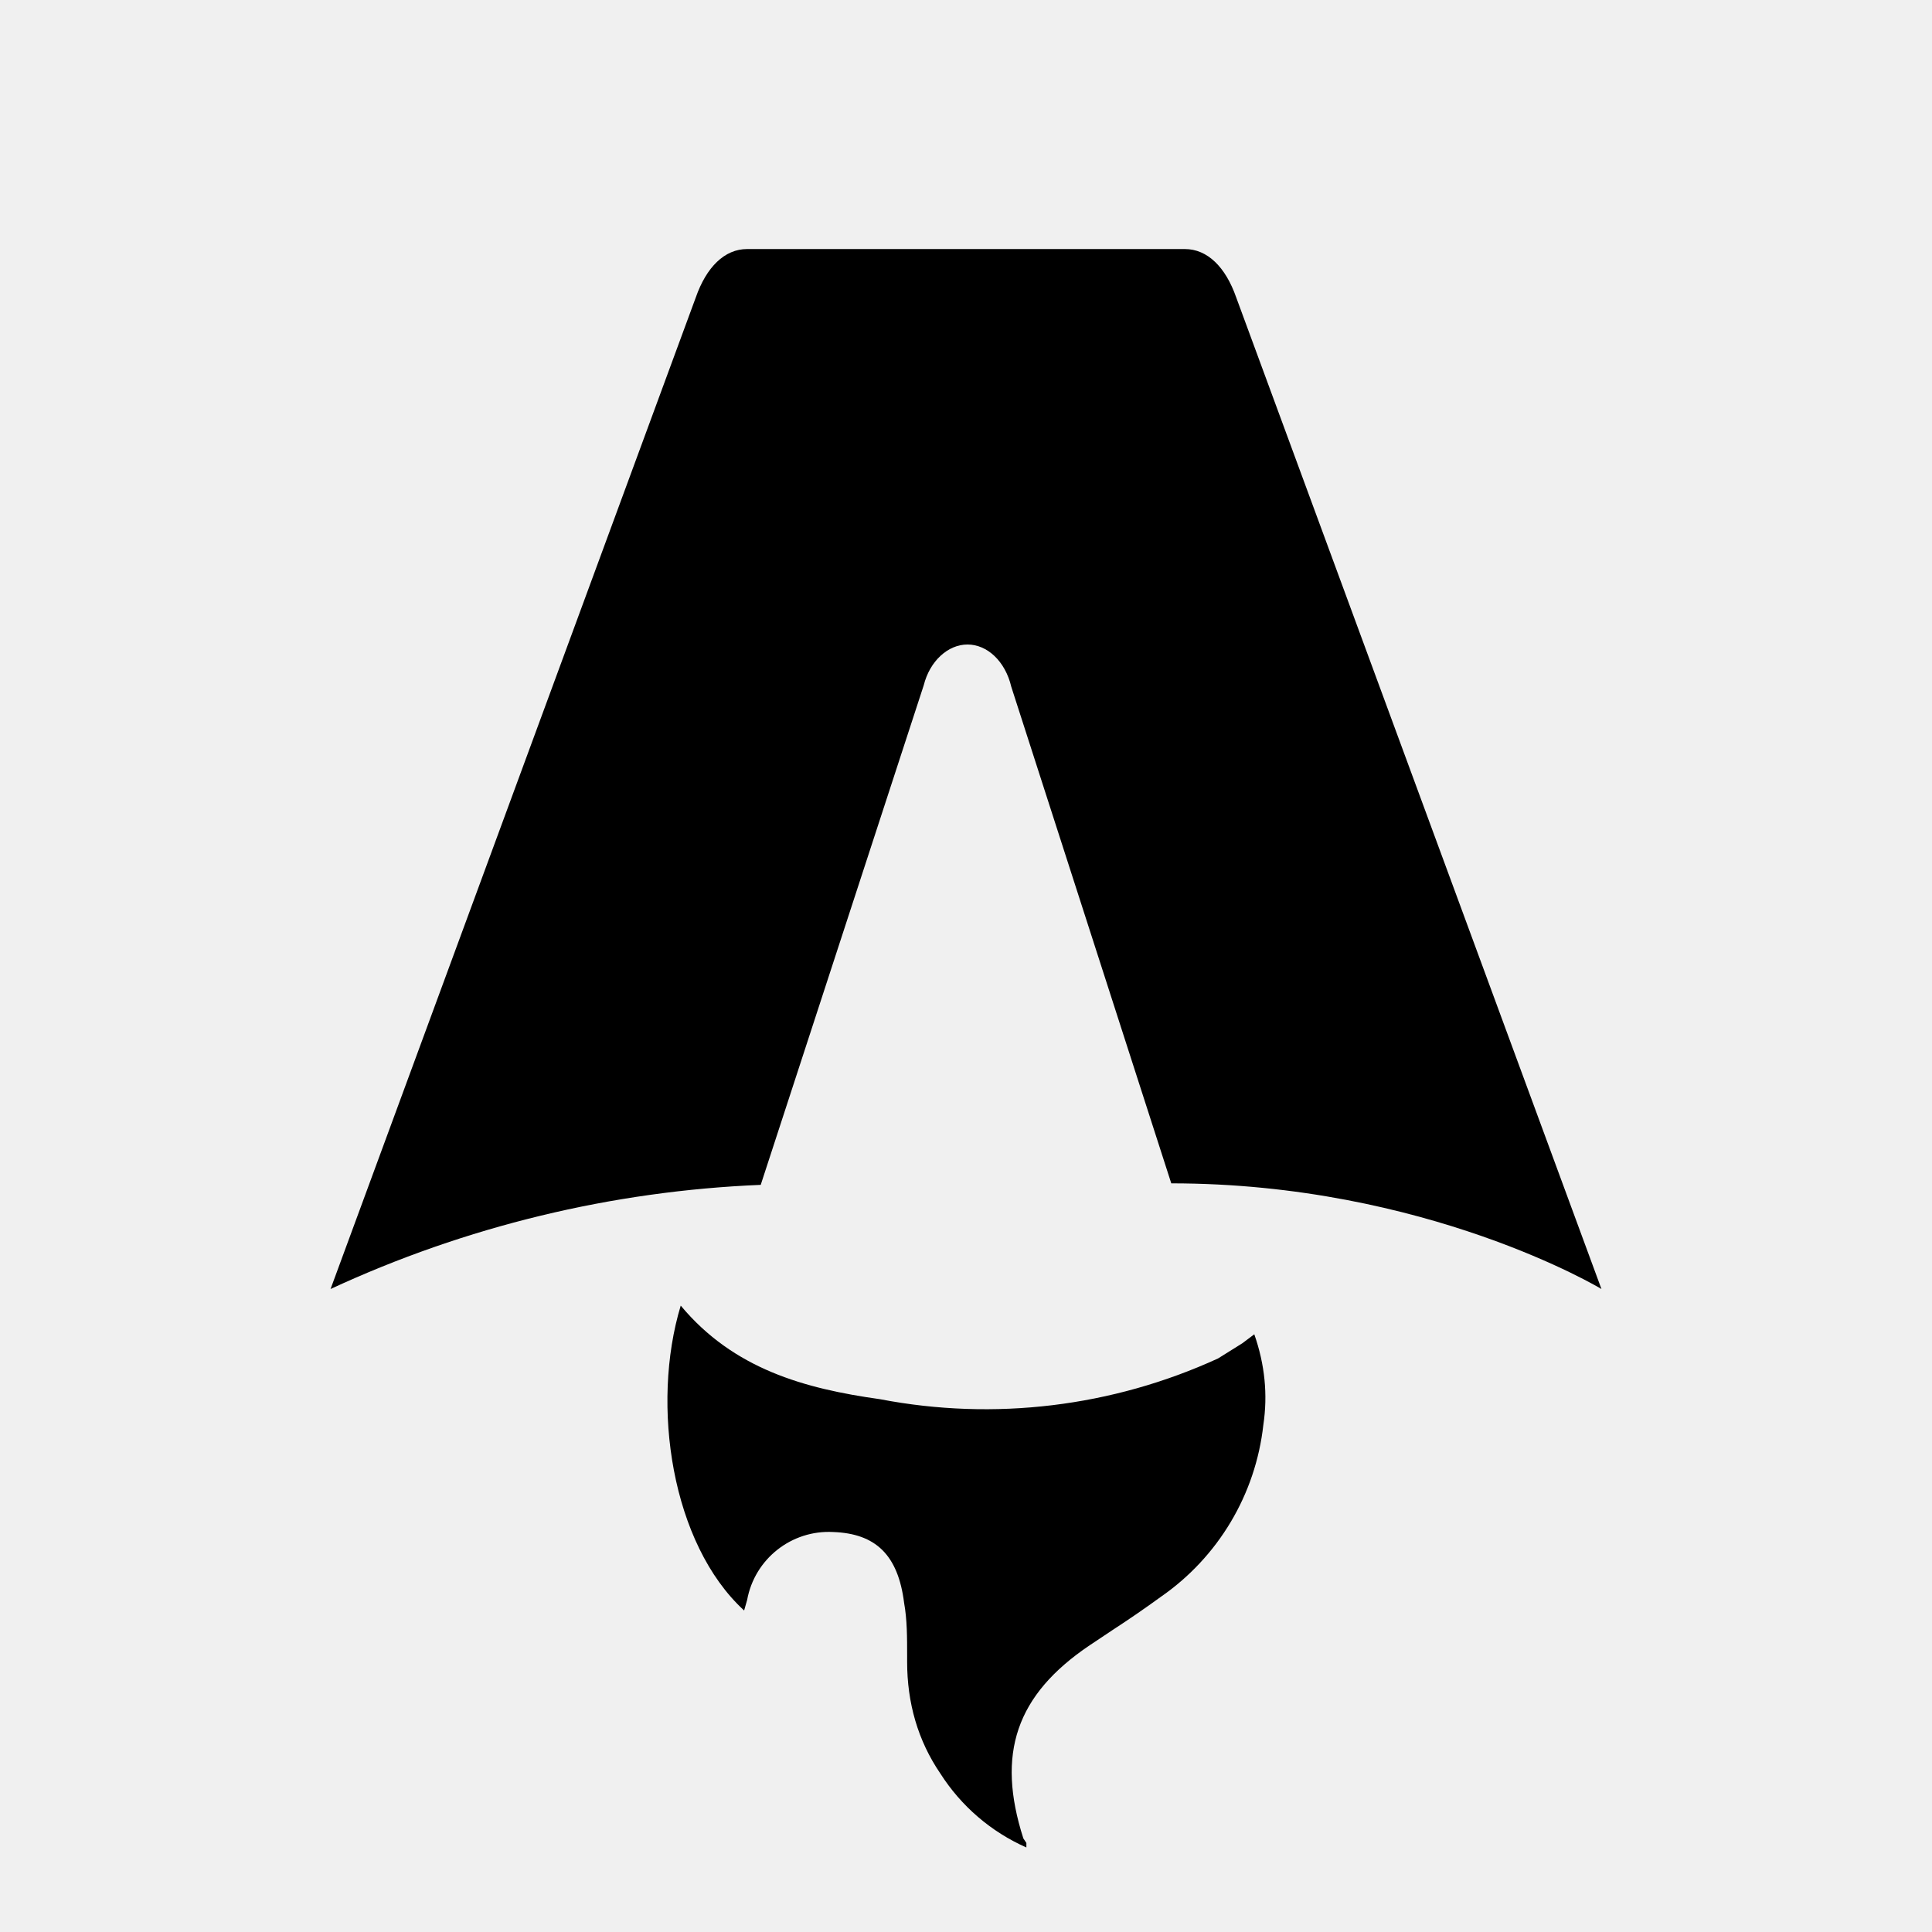
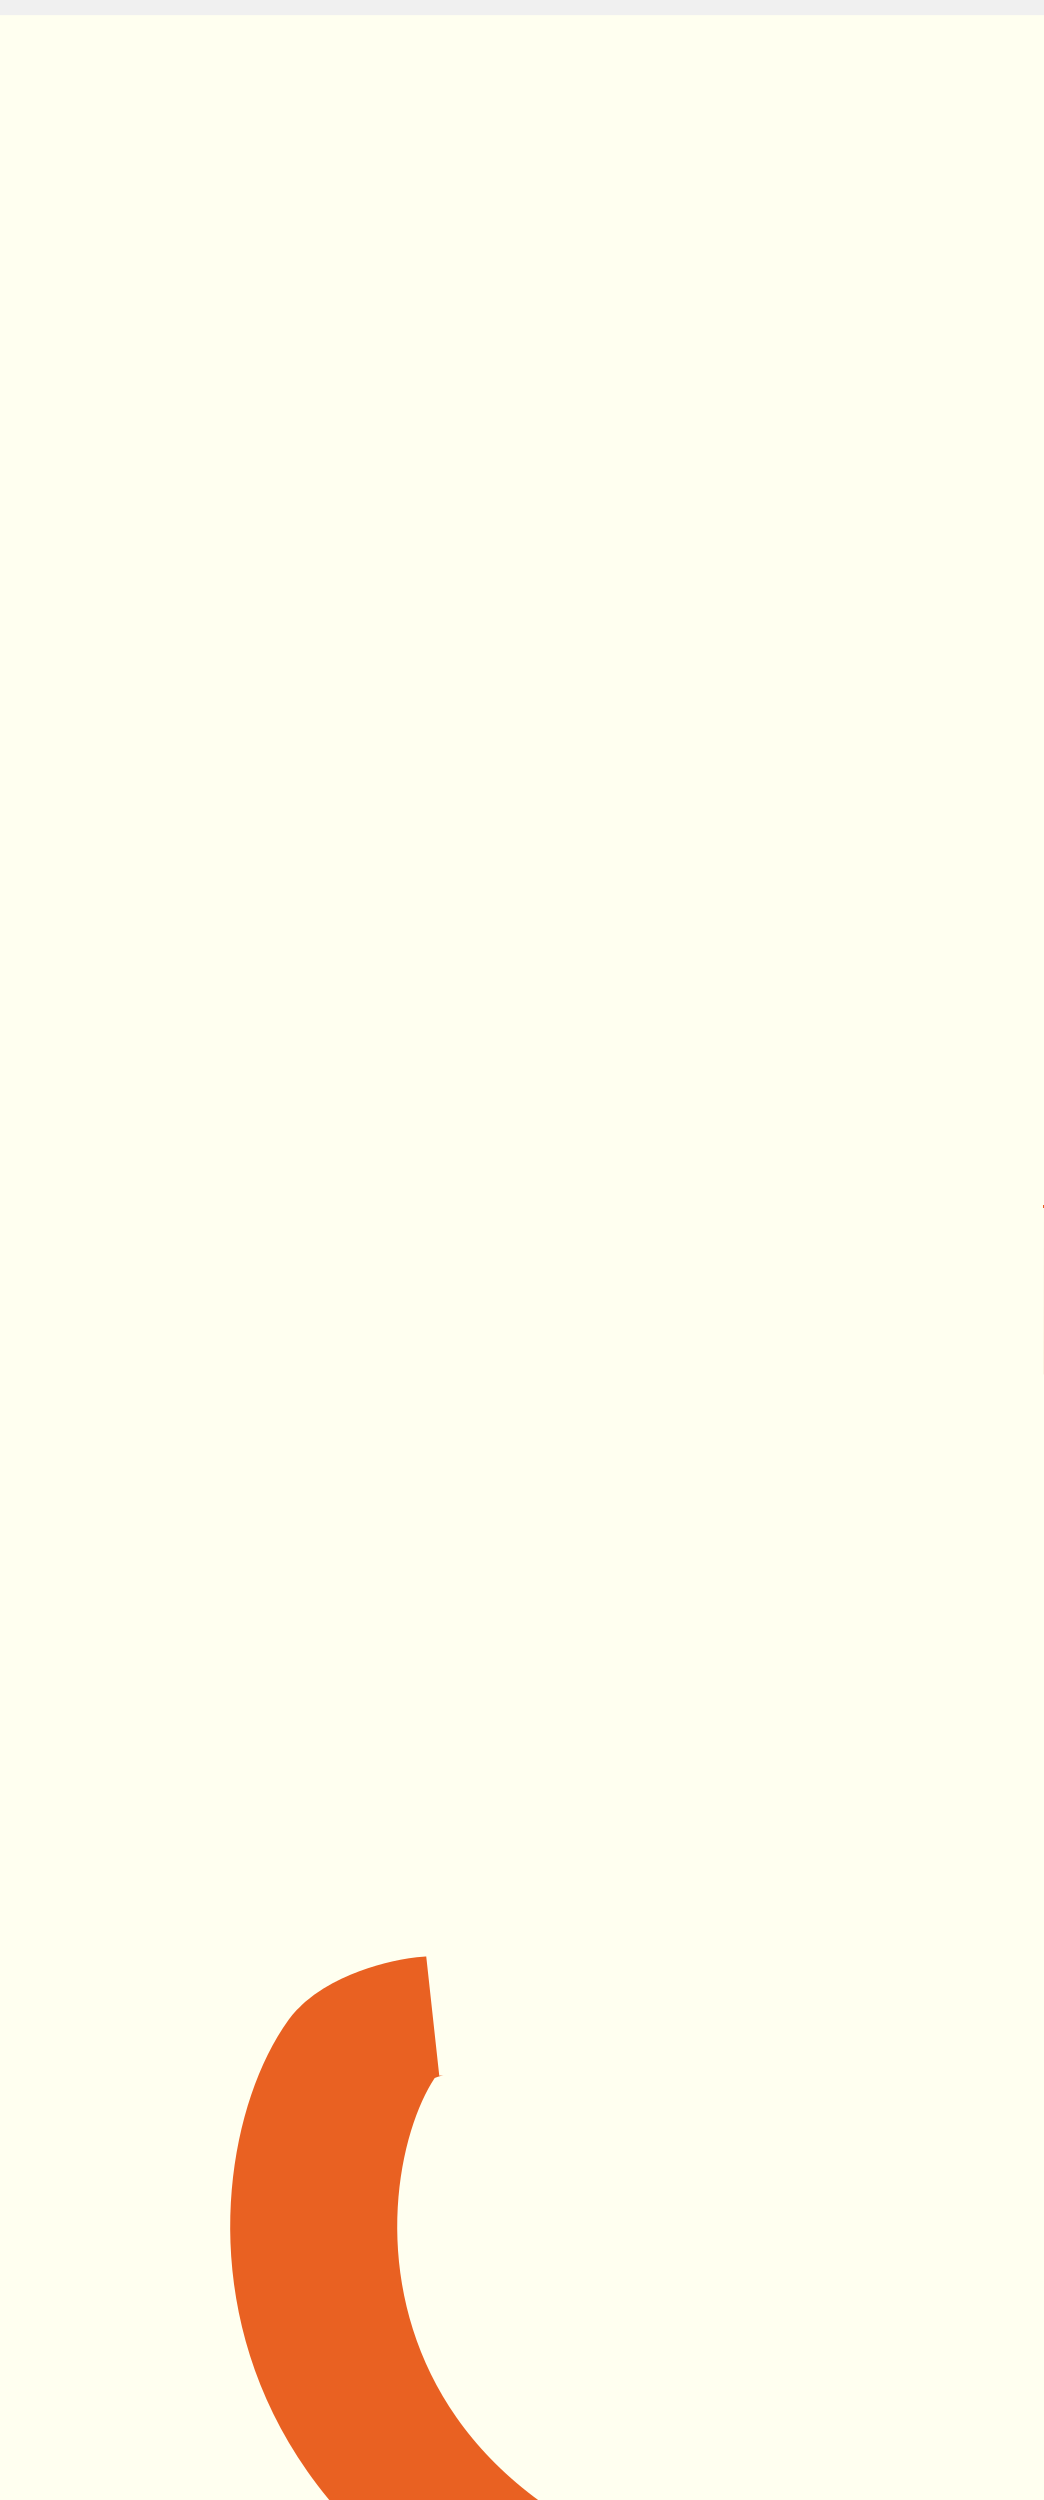
- <svg xmlns="http://www.w3.org/2000/svg" fill="none" viewBox="0 0 128 128">
-   <path d="M50.4 78.5a75.1 75.1 0 0 0-28.5 6.9l24.2-65.7c.7-2 1.9-3.2 3.4-3.2h29c1.5 0 2.7 1.2 3.4 3.2l24.2 65.7s-11.6-7-28.5-7L67 45.5c-.4-1.7-1.6-2.8-2.9-2.8-1.3 0-2.5 1.1-2.9 2.7L50.4 78.5Zm-1.1 28.2Zm-4.2-20.2c-2 6.6-.6 15.8 4.2 20.2a17.5 17.5 0 0 1 .2-.7 5.5 5.5 0 0 1 5.7-4.5c2.8.1 4.3 1.5 4.7 4.7.2 1.1.2 2.3.2 3.5v.4c0 2.7.7 5.2 2.2 7.4a13 13 0 0 0 5.7 4.9v-.3l-.2-.3c-1.8-5.6-.5-9.5 4.4-12.8l1.5-1a73 73 0 0 0 3.2-2.2 16 16 0 0 0 6.8-11.4c.3-2 .1-4-.6-6l-.8.6-1.6 1a37 37 0 0 1-22.4 2.7c-5-.7-9.7-2-13.2-6.2Z" />
-   <style>
-         path { fill: #000; }
-         @media (prefers-color-scheme: dark) {
-             path { fill: #FFF; }
-         }
-     </style>
+ <svg xmlns="http://www.w3.org/2000/svg" width="12.348mm" height="29.569mm" viewBox="0 0 12.348 29.569" version="1.1" id="svg1">
+   <defs id="defs1" />
+   <rect style="fill:#fffff0;stroke:none;stroke-width:0.313" id="rect1" width="25.641" height="31.96" x="-0.289" y="0.179" />
+   <g id="layer1" transform="translate(-25.4,-59.79584)" style="stroke-width:1.4;stroke-dasharray:none">
+     <g id="g2" style="display:inline;stroke-width:1.306;stroke-dasharray:none" transform="matrix(1.175409,0,0,0.9776286,-49.40656,-2.130906)">
+       <g id="g10027" style="display:inline;stroke:#e96122;stroke-width:0.723;stroke-miterlimit:4;stroke-dasharray:none" transform="matrix(2.324695,0,0,2.001487,-143.8566,-58.0176)">
+         <path style="display:inline;fill:none;stroke:#e96122;stroke-width:0.723;stroke-linecap:butt;stroke-linejoin:miter;stroke-miterlimit:4;stroke-dasharray:none;stroke-opacity:1" d="m 91.132,72.822 c -0.064,0.005 -0.239,0.066 -0.302,0.187 -0.4,0.771 -0.546,3.55 2.46,3.813 2.067,0.086 3.528,-1.464 3.586,-2.33 0.084,-0.871 -0.037,-1.471 -0.562,-2.146 -0.939,-0.766 1.638,-3.663 -2.398,-3.745" id="path1326" />
+         <path style="display:inline;fill:none;stroke:#e96122;stroke-width:0.723;stroke-linecap:butt;stroke-linejoin:miter;stroke-miterlimit:4;stroke-dasharray:none;stroke-opacity:1" d="m 94.139,68.944 0.002,-6.07 0.466,-0.502 0.109,-1.644" id="path8627" />
+       </g>
+     </g>
+   </g>
</svg>
